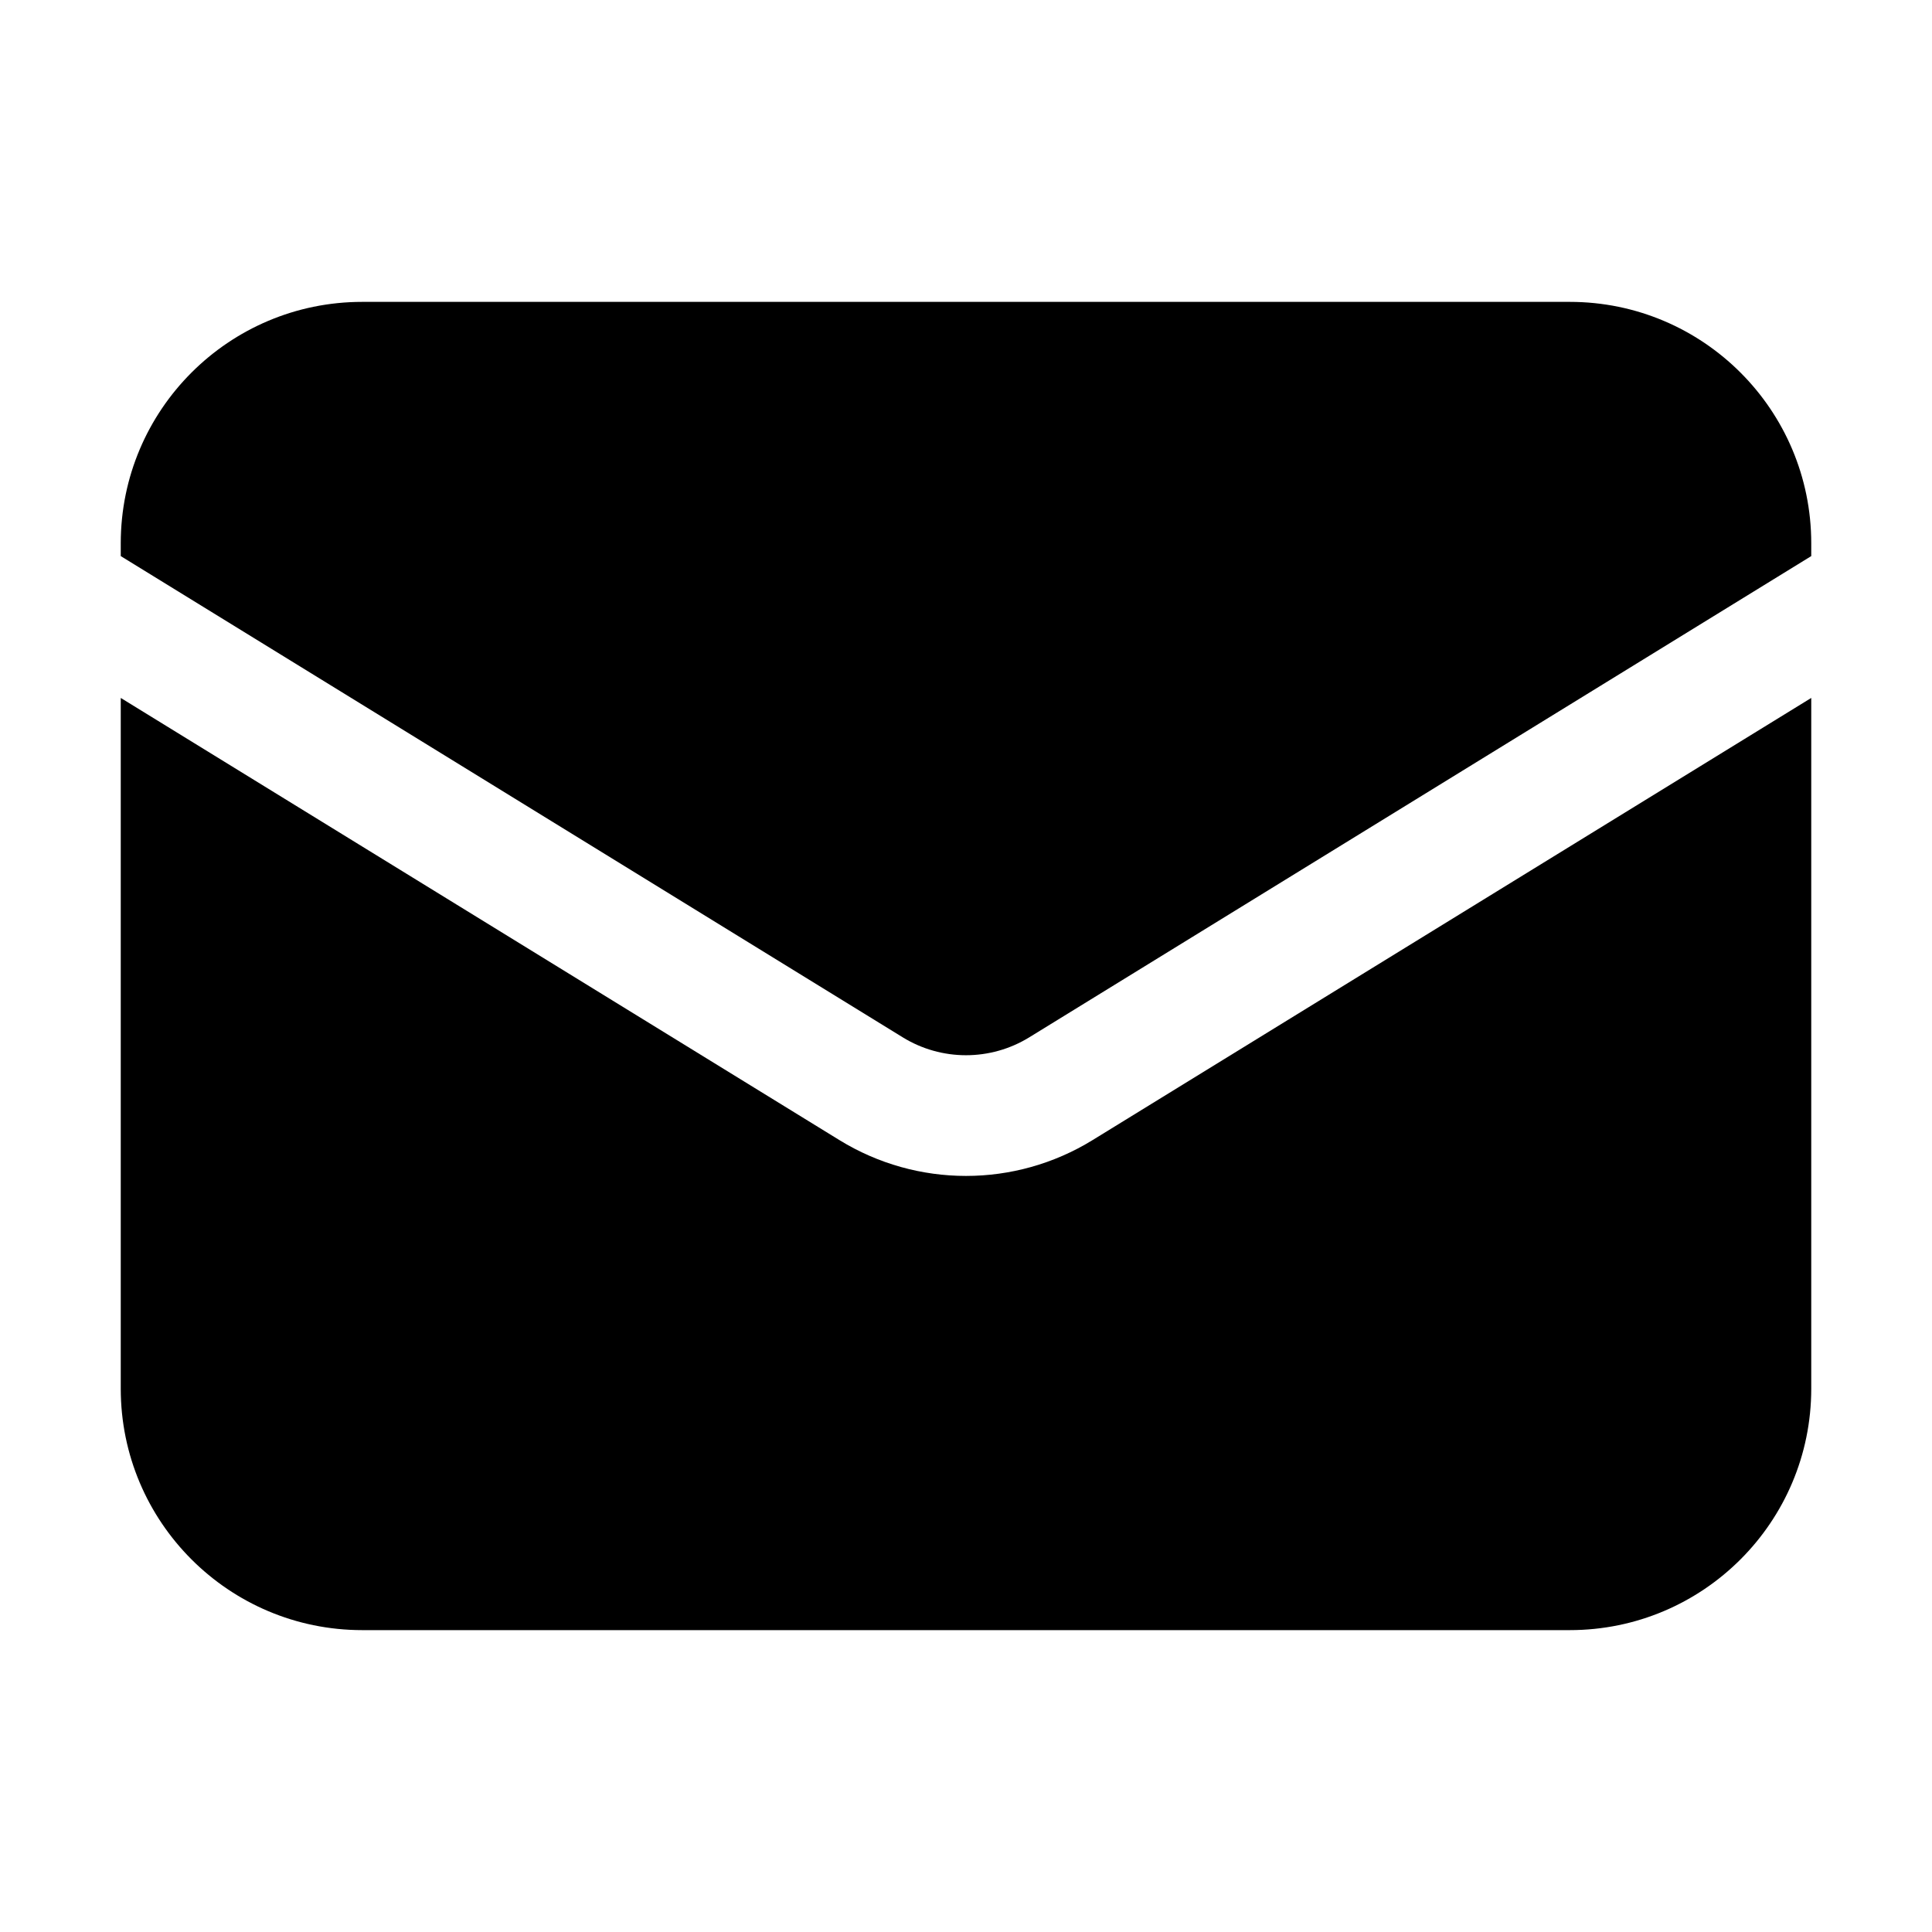
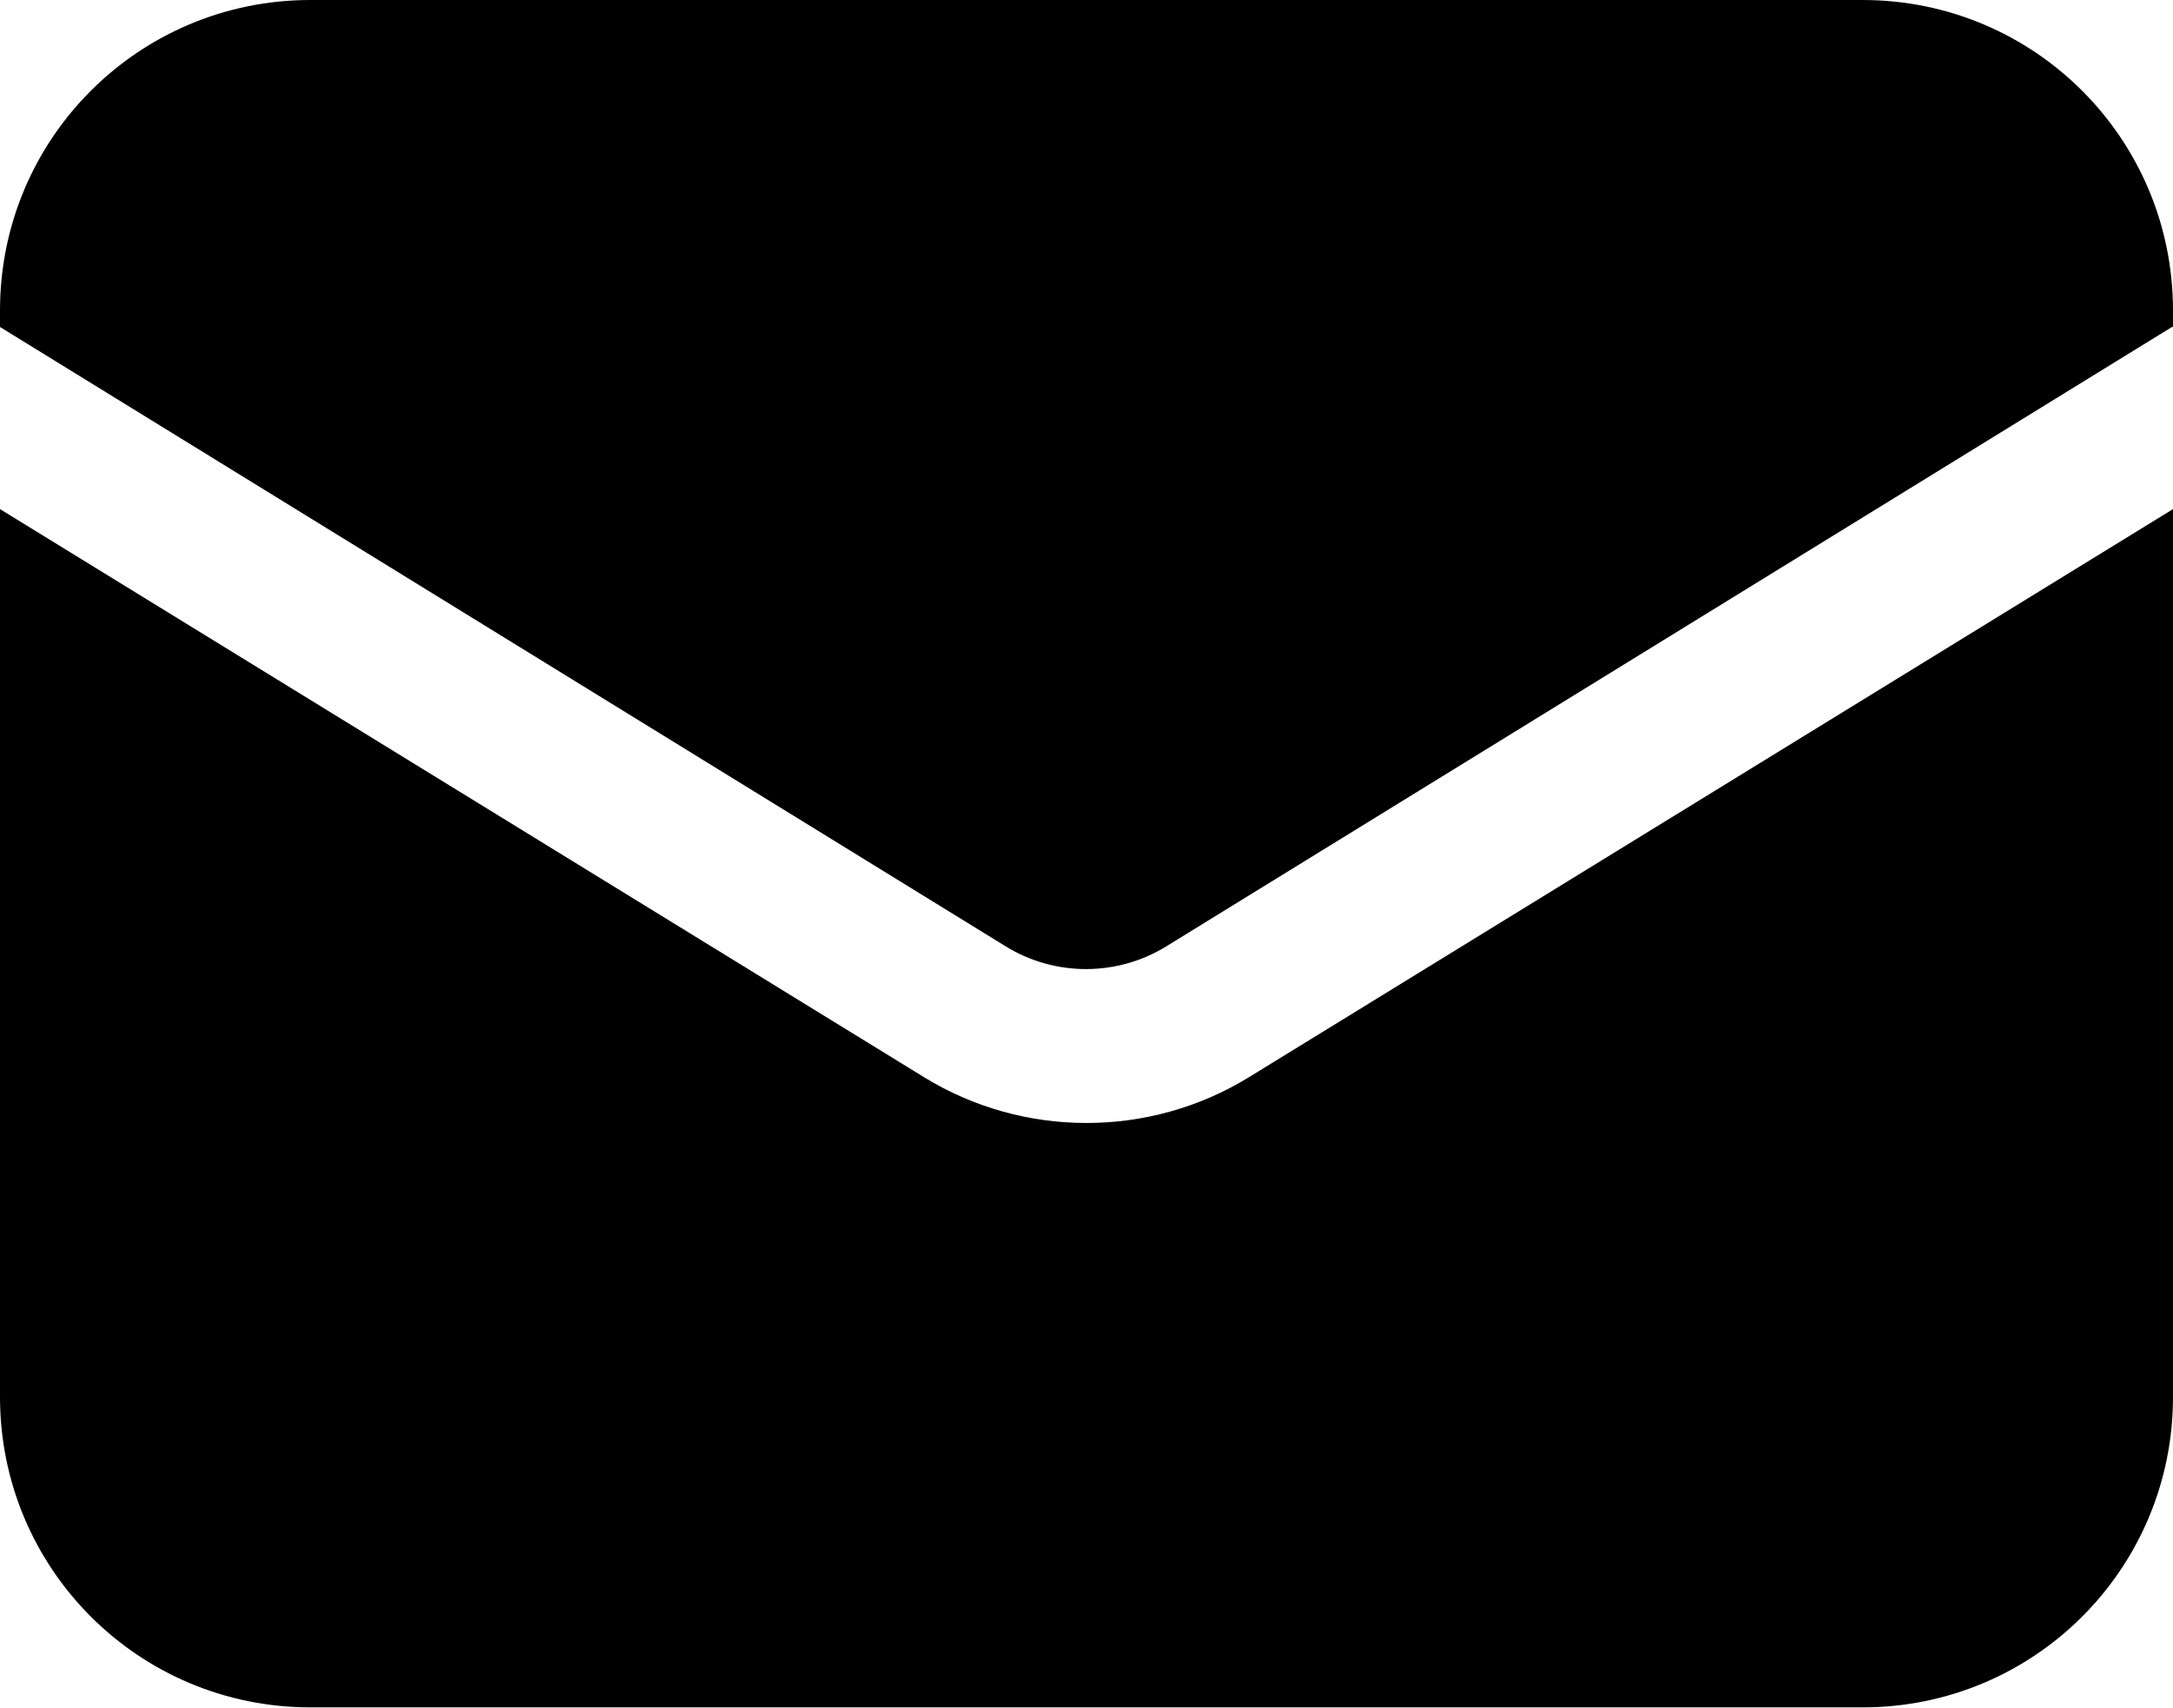
- <svg xmlns="http://www.w3.org/2000/svg" viewBox="0 0 24 24" fill="currentColor" class="w-6 h-6">
-   <path d="M1.5 8.67v8.58a3 3 0 003 3h15a3 3 0 003-3V8.67l-8.928 5.493a3 3 0 01-3.144 0L1.5 8.67z" />
-   <path d="M22.5 6.908V6.75a3 3 0 00-3-3h-15a3 3 0 00-3 3v.158l9.714 5.978a1.5 1.5 0 001.572 0L22.5 6.908z" />
+ <svg xmlns="http://www.w3.org/2000/svg" viewBox="0 0 21 16.5">
+   <path d="m0 4.92v8.58c0 1.66 1.34 3 3 3h15c1.66 0 3-1.34 3-3v-8.58l-8.93 5.49c-.96.59-2.18.59-3.14 0z" />
+   <path d="m21 3.16v-.16c0-1.66-1.34-3-3-3h-15c-1.66 0-3 1.34-3 3v.16l9.71 5.98c.48.3 1.09.3 1.57 0l9.71-5.98z" />
</svg>
